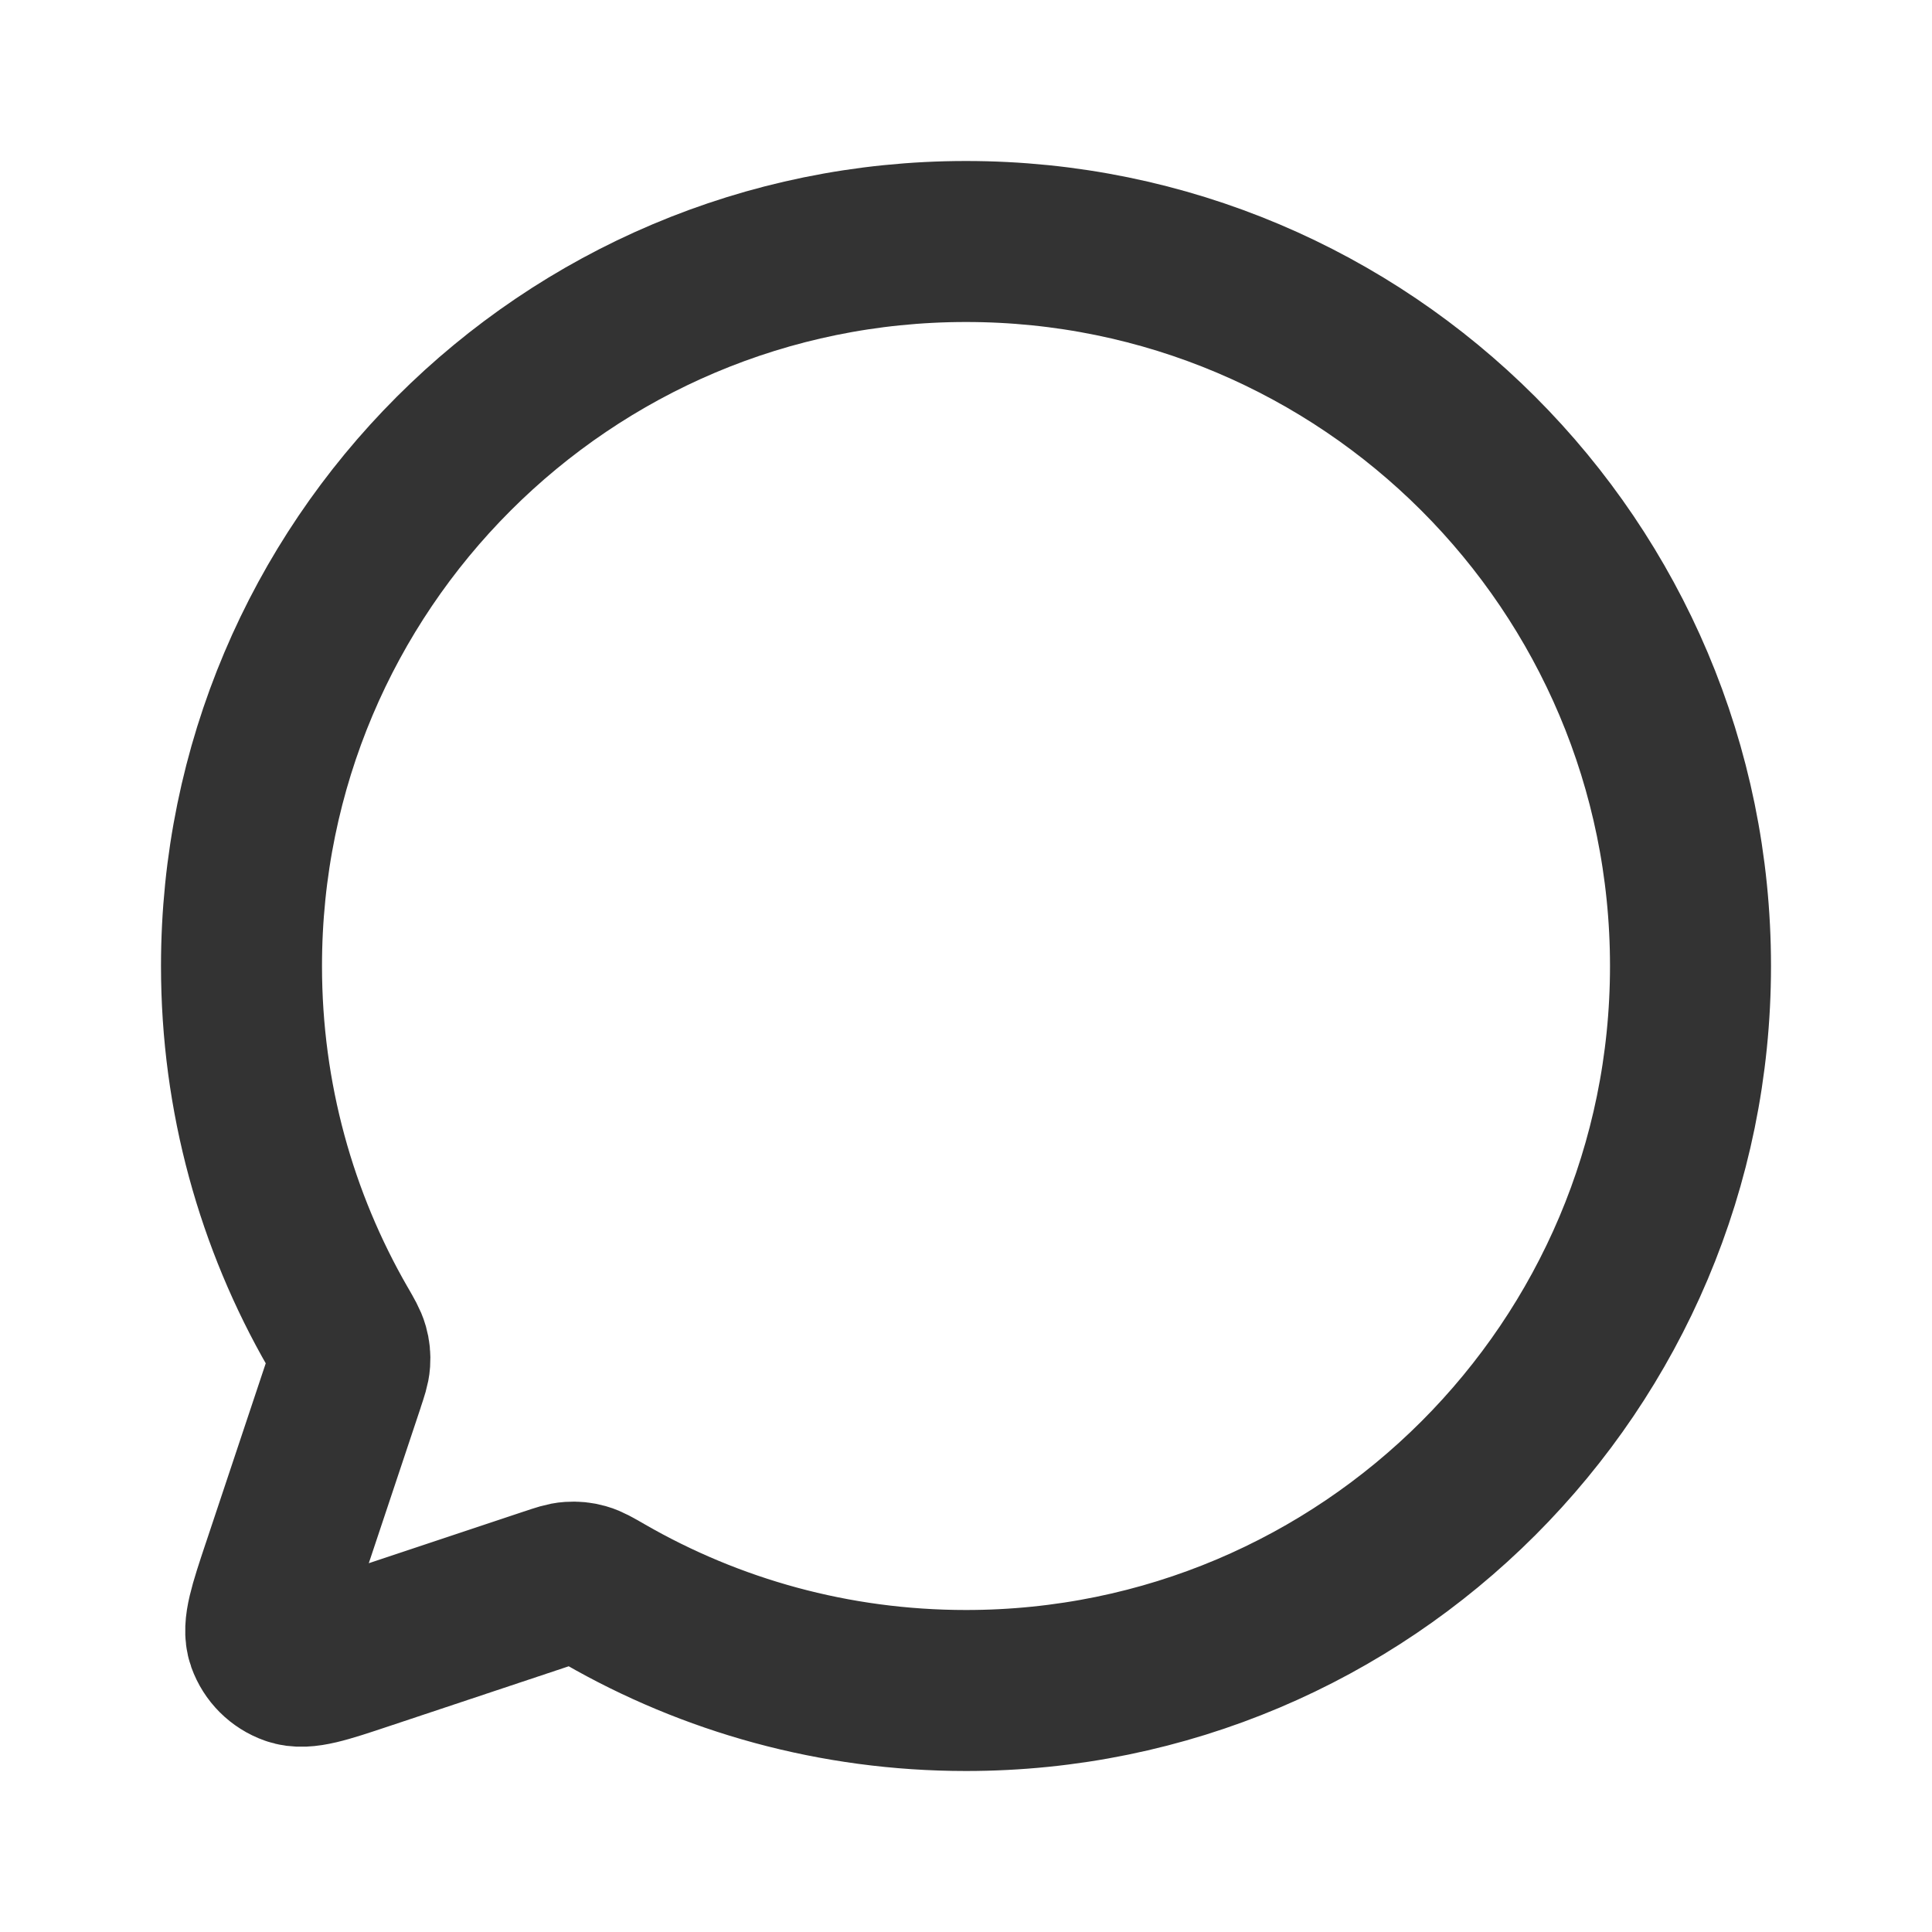
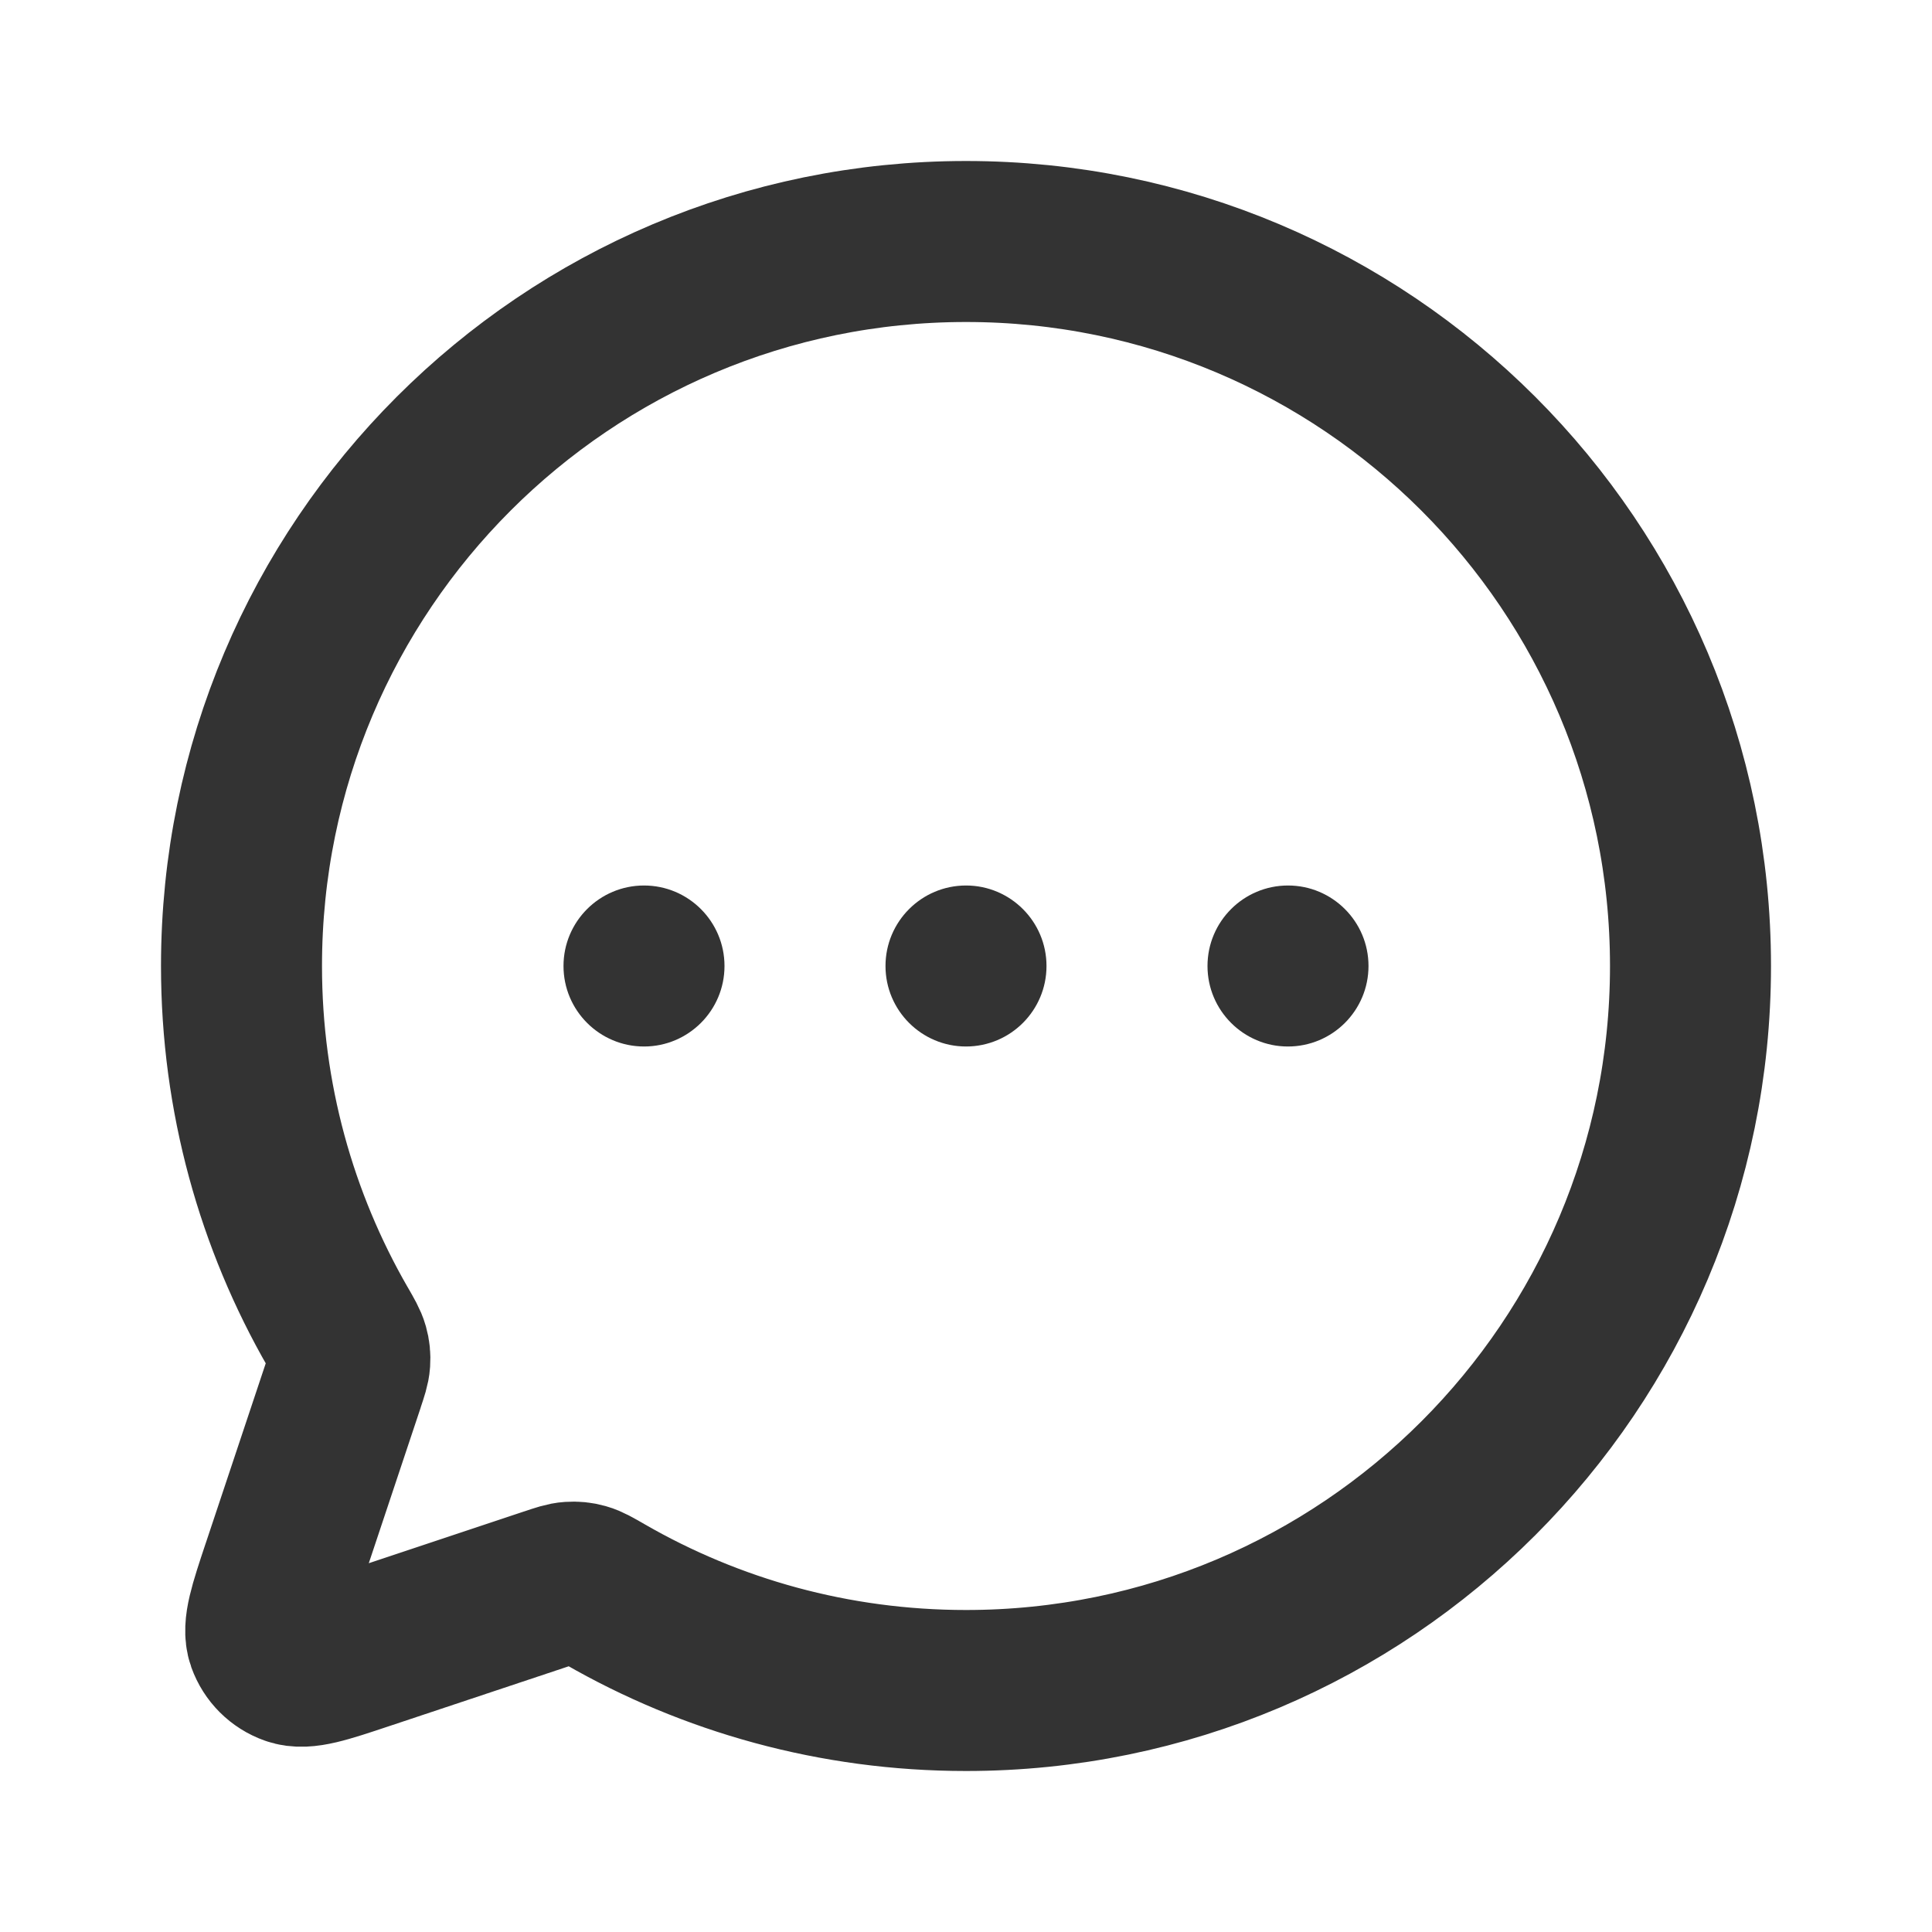
<svg xmlns="http://www.w3.org/2000/svg" width="24" height="24" viewBox="0 0 24 24" fill="none">
  <path d="M7.51 19.802C8.832 20.564 10.365 21 12 21C16.971 21 21 16.971 21 12C21 7.029 16.971 3 12 3C7.029 3 3 7.029 3 12C3 13.635 3.436 15.168 4.198 16.49L4.199 16.491C4.274 16.621 4.311 16.686 4.328 16.747C4.344 16.804 4.349 16.855 4.345 16.914C4.341 16.977 4.319 17.042 4.276 17.171L4.275 17.176L3.506 19.482L3.505 19.484C3.343 19.971 3.262 20.215 3.319 20.377C3.37 20.519 3.481 20.63 3.623 20.68C3.785 20.738 4.03 20.657 4.518 20.494L6.825 19.725L6.826 19.725C6.957 19.681 7.022 19.659 7.085 19.655C7.145 19.651 7.196 19.656 7.253 19.672C7.314 19.689 7.38 19.727 7.51 19.802Z" stroke="#333333" stroke-width="2" stroke-linecap="round" stroke-linejoin="round" />
+   <path fill-rule="evenodd" clip-rule="evenodd" d="M9 12C9 12.552 8.552 13 8 13C7.448 13 7 12.552 7 12C7 11.448 7.448 11 8 11C8.552 11 9 11.448 9 12ZM13 12C13 12.552 12.552 13 12 13C11.448 13 11 12.552 11 12C11 11.448 11.448 11 12 11C12.552 11 13 11.448 13 12ZM16 13C16.552 13 17 12.552 17 12C17 11.448 16.552 11 16 11C15.448 11 15 11.448 15 12C15 12.552 15.448 13 16 13Z" fill="#333333" />
</svg>
